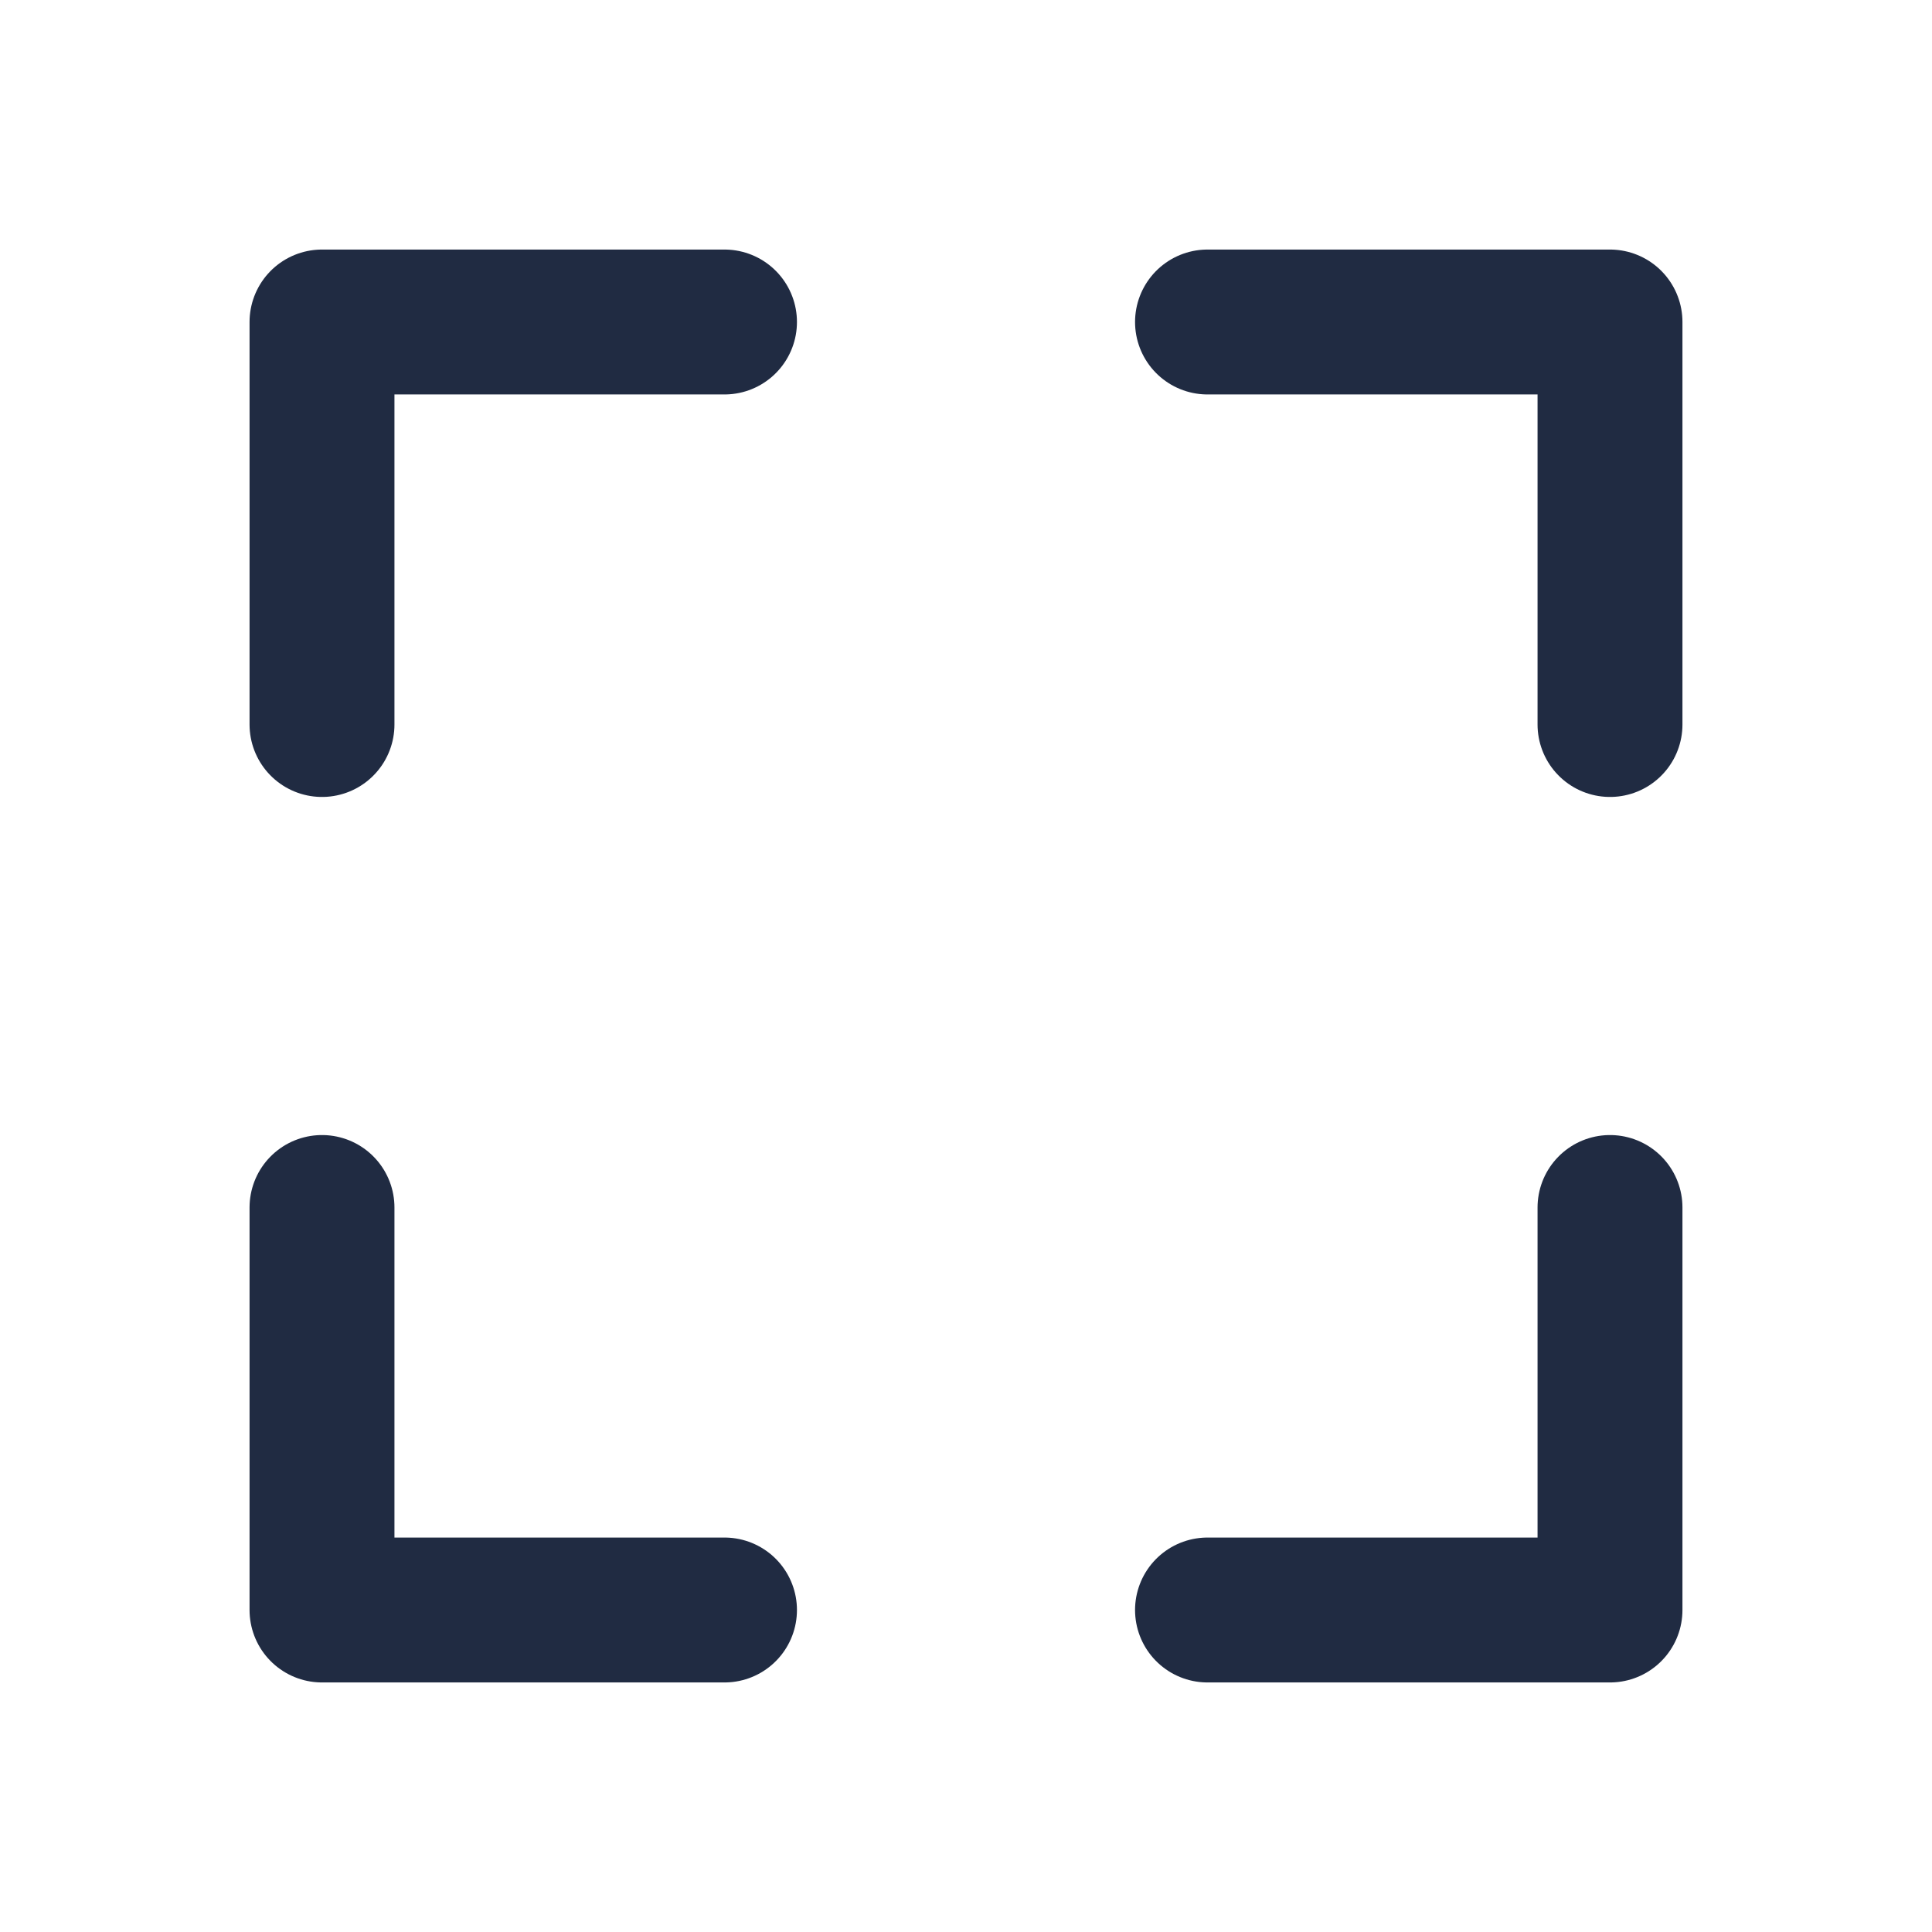
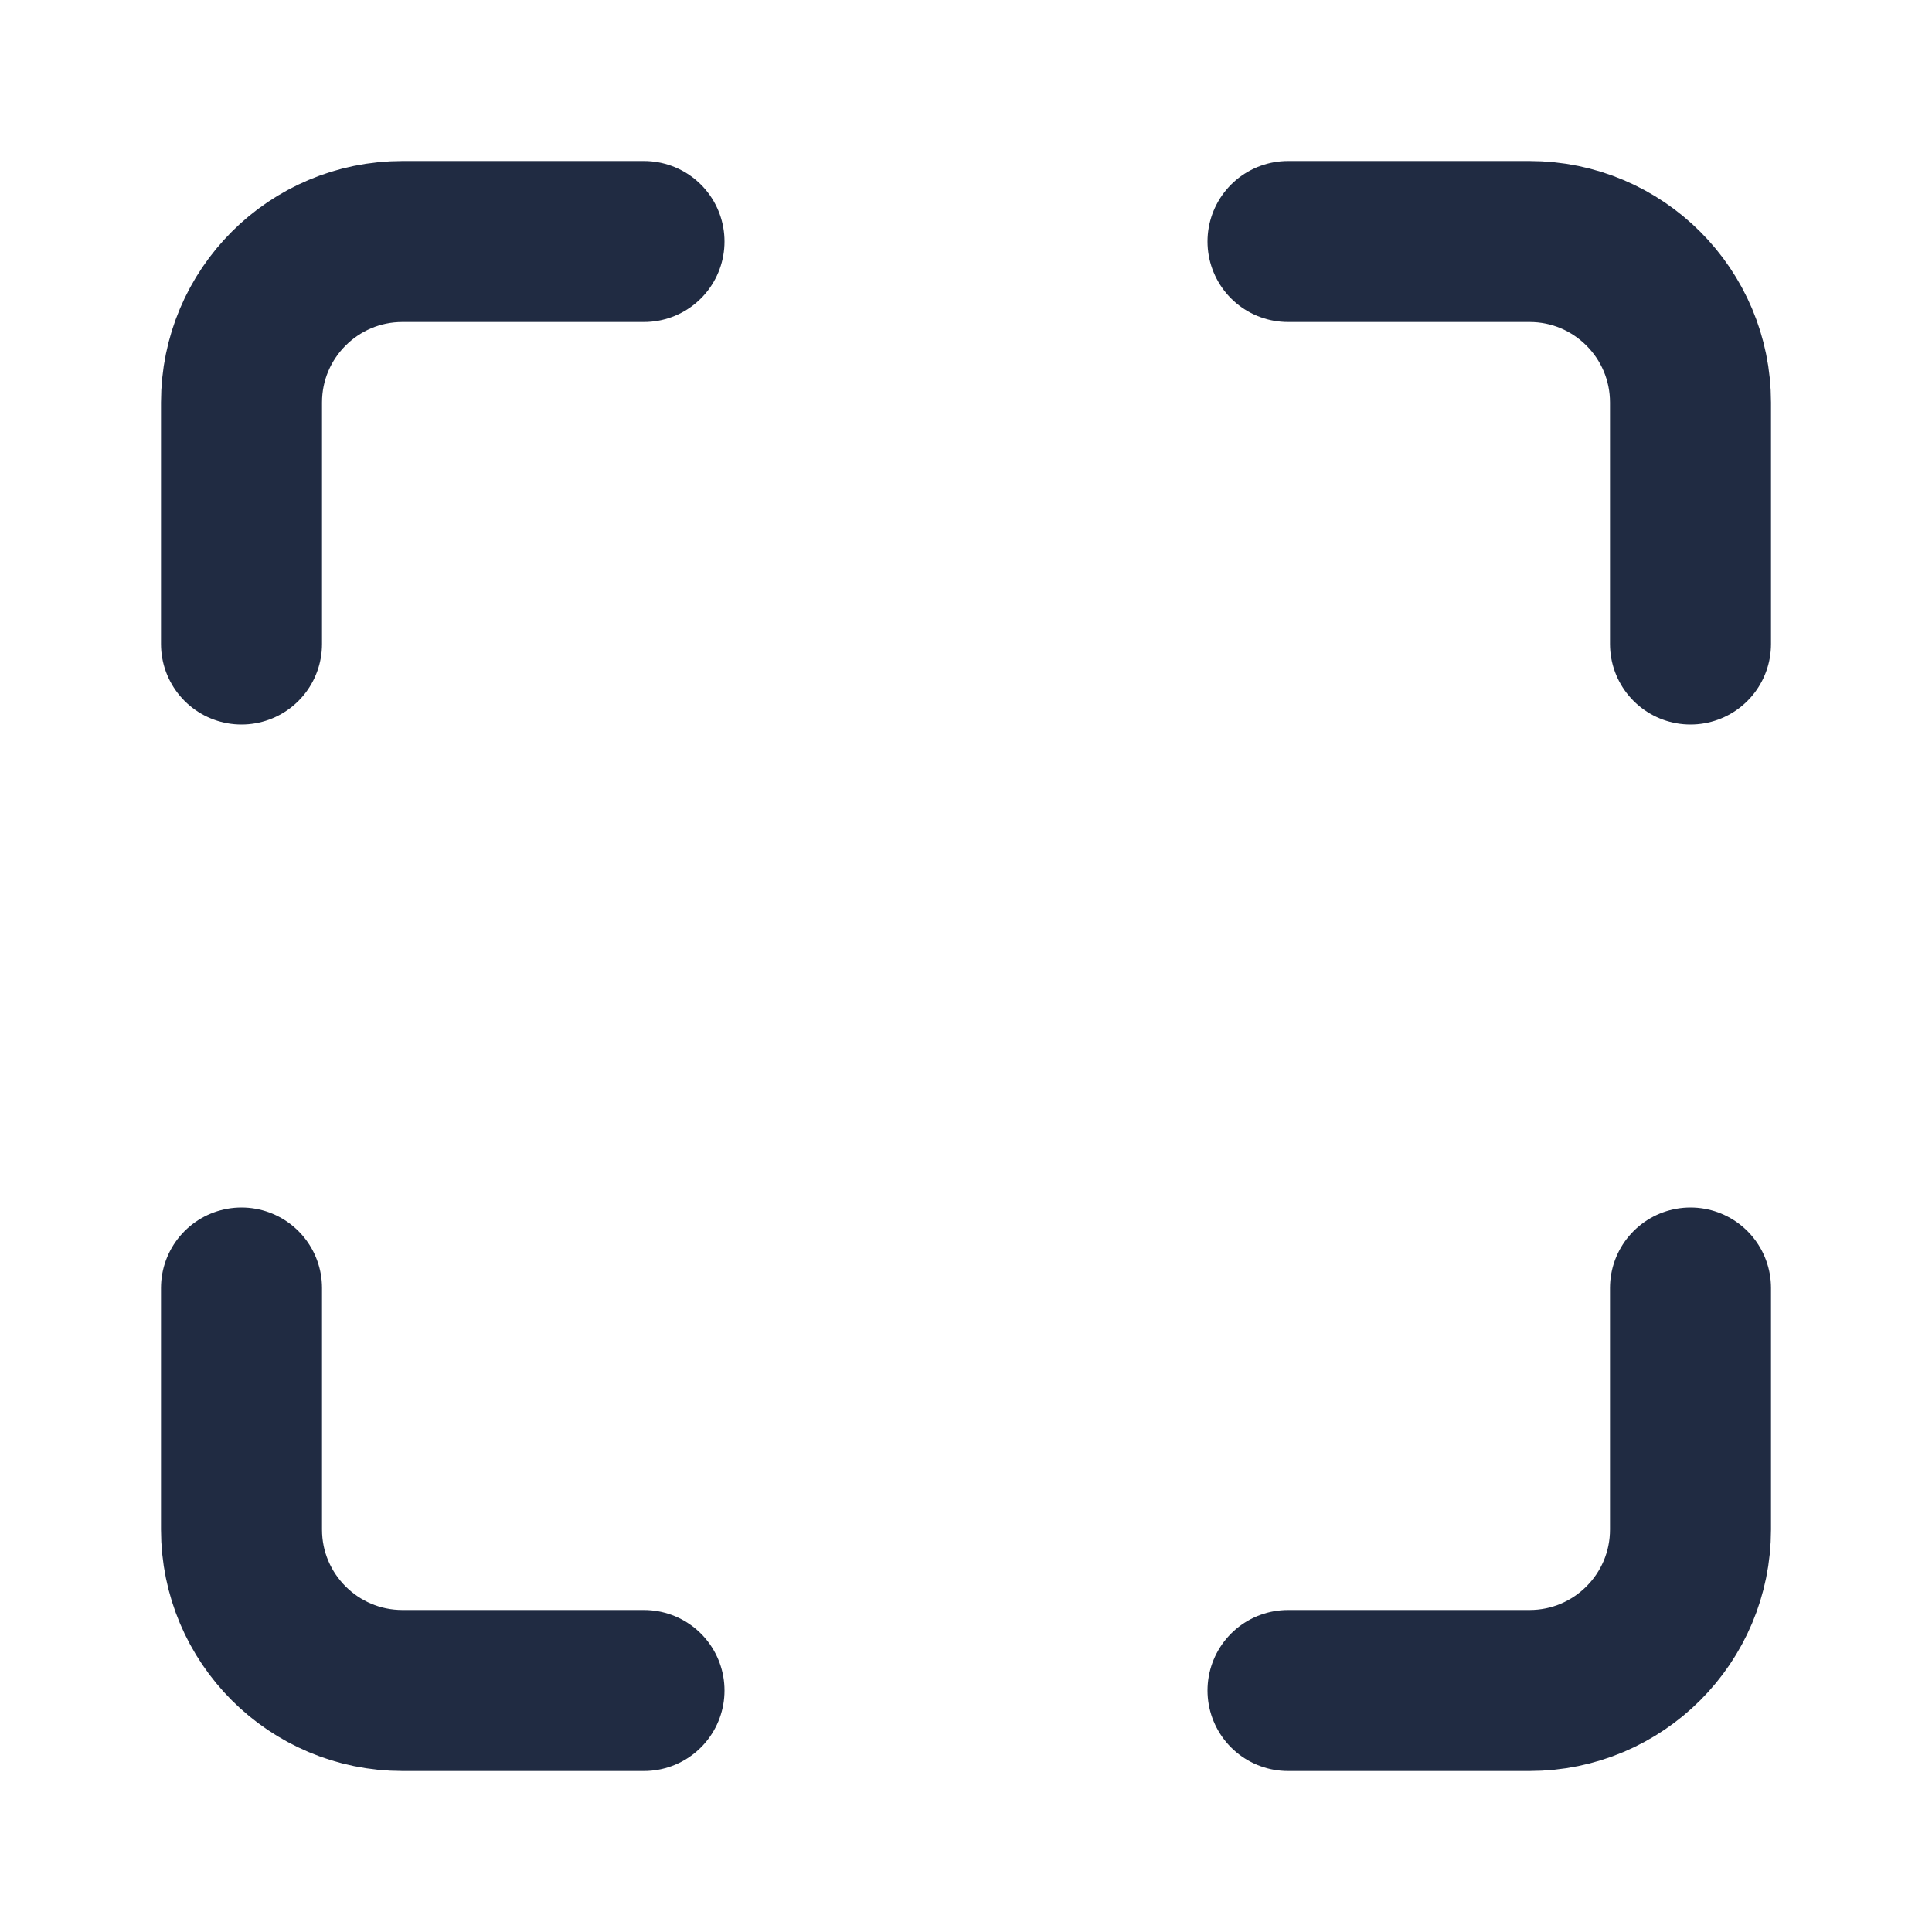
- <svg xmlns="http://www.w3.org/2000/svg" viewBox="0 0 24 24" fill="none" stroke="#202b42" stroke-width="1.8" stroke-linecap="round" stroke-linejoin="round">
-   <path d="M4 9V4h5M15 4h5v5M20 15v5h-5M9 20H4v-5" />
+ <svg xmlns="http://www.w3.org/2000/svg" viewBox="0 0 24 24" fill="none" stroke="#202b42" stroke-width="2" stroke-linecap="round" stroke-linejoin="round">
+   <path d="M8 3H5a2 2 0 0 0-2 2v3" />
+   <path d="M21 8V5a2 2 0 0 0-2-2h-3" />
+   <path d="M3 16v3a2 2 0 0 0 2 2h3" />
+   <path d="M16 21h3a2 2 0 0 0 2-2v-3" />
</svg>
